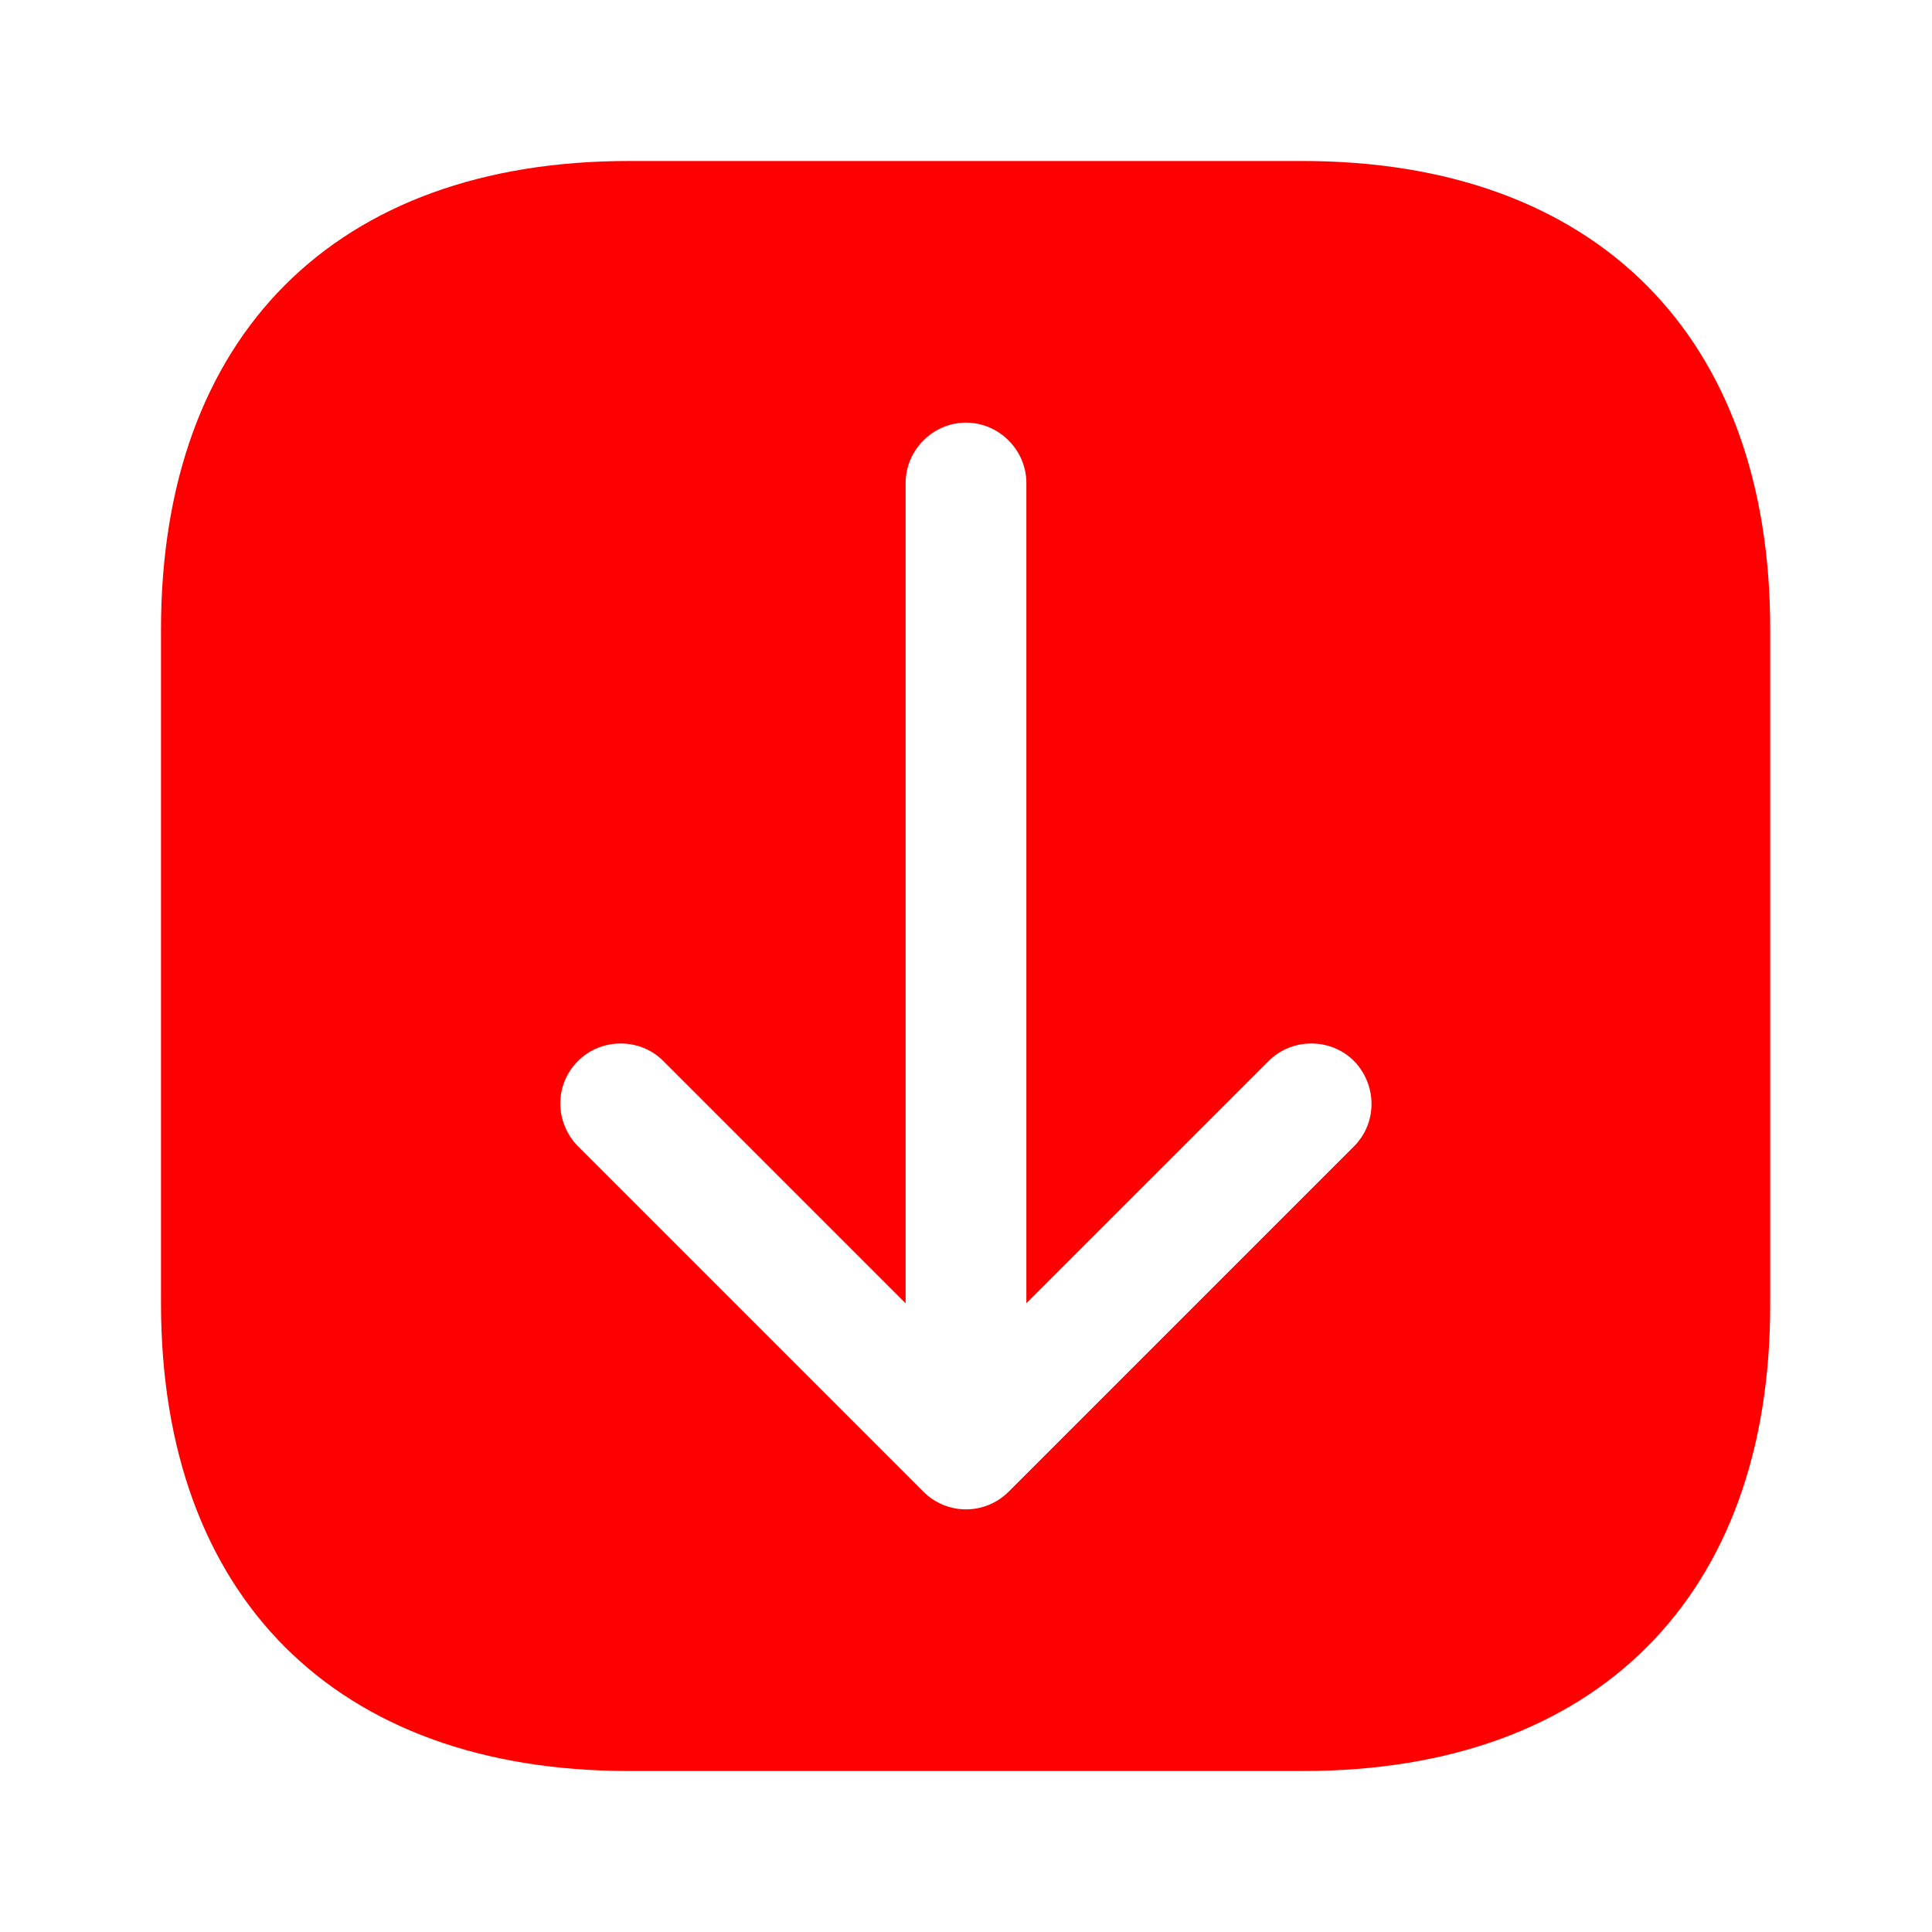
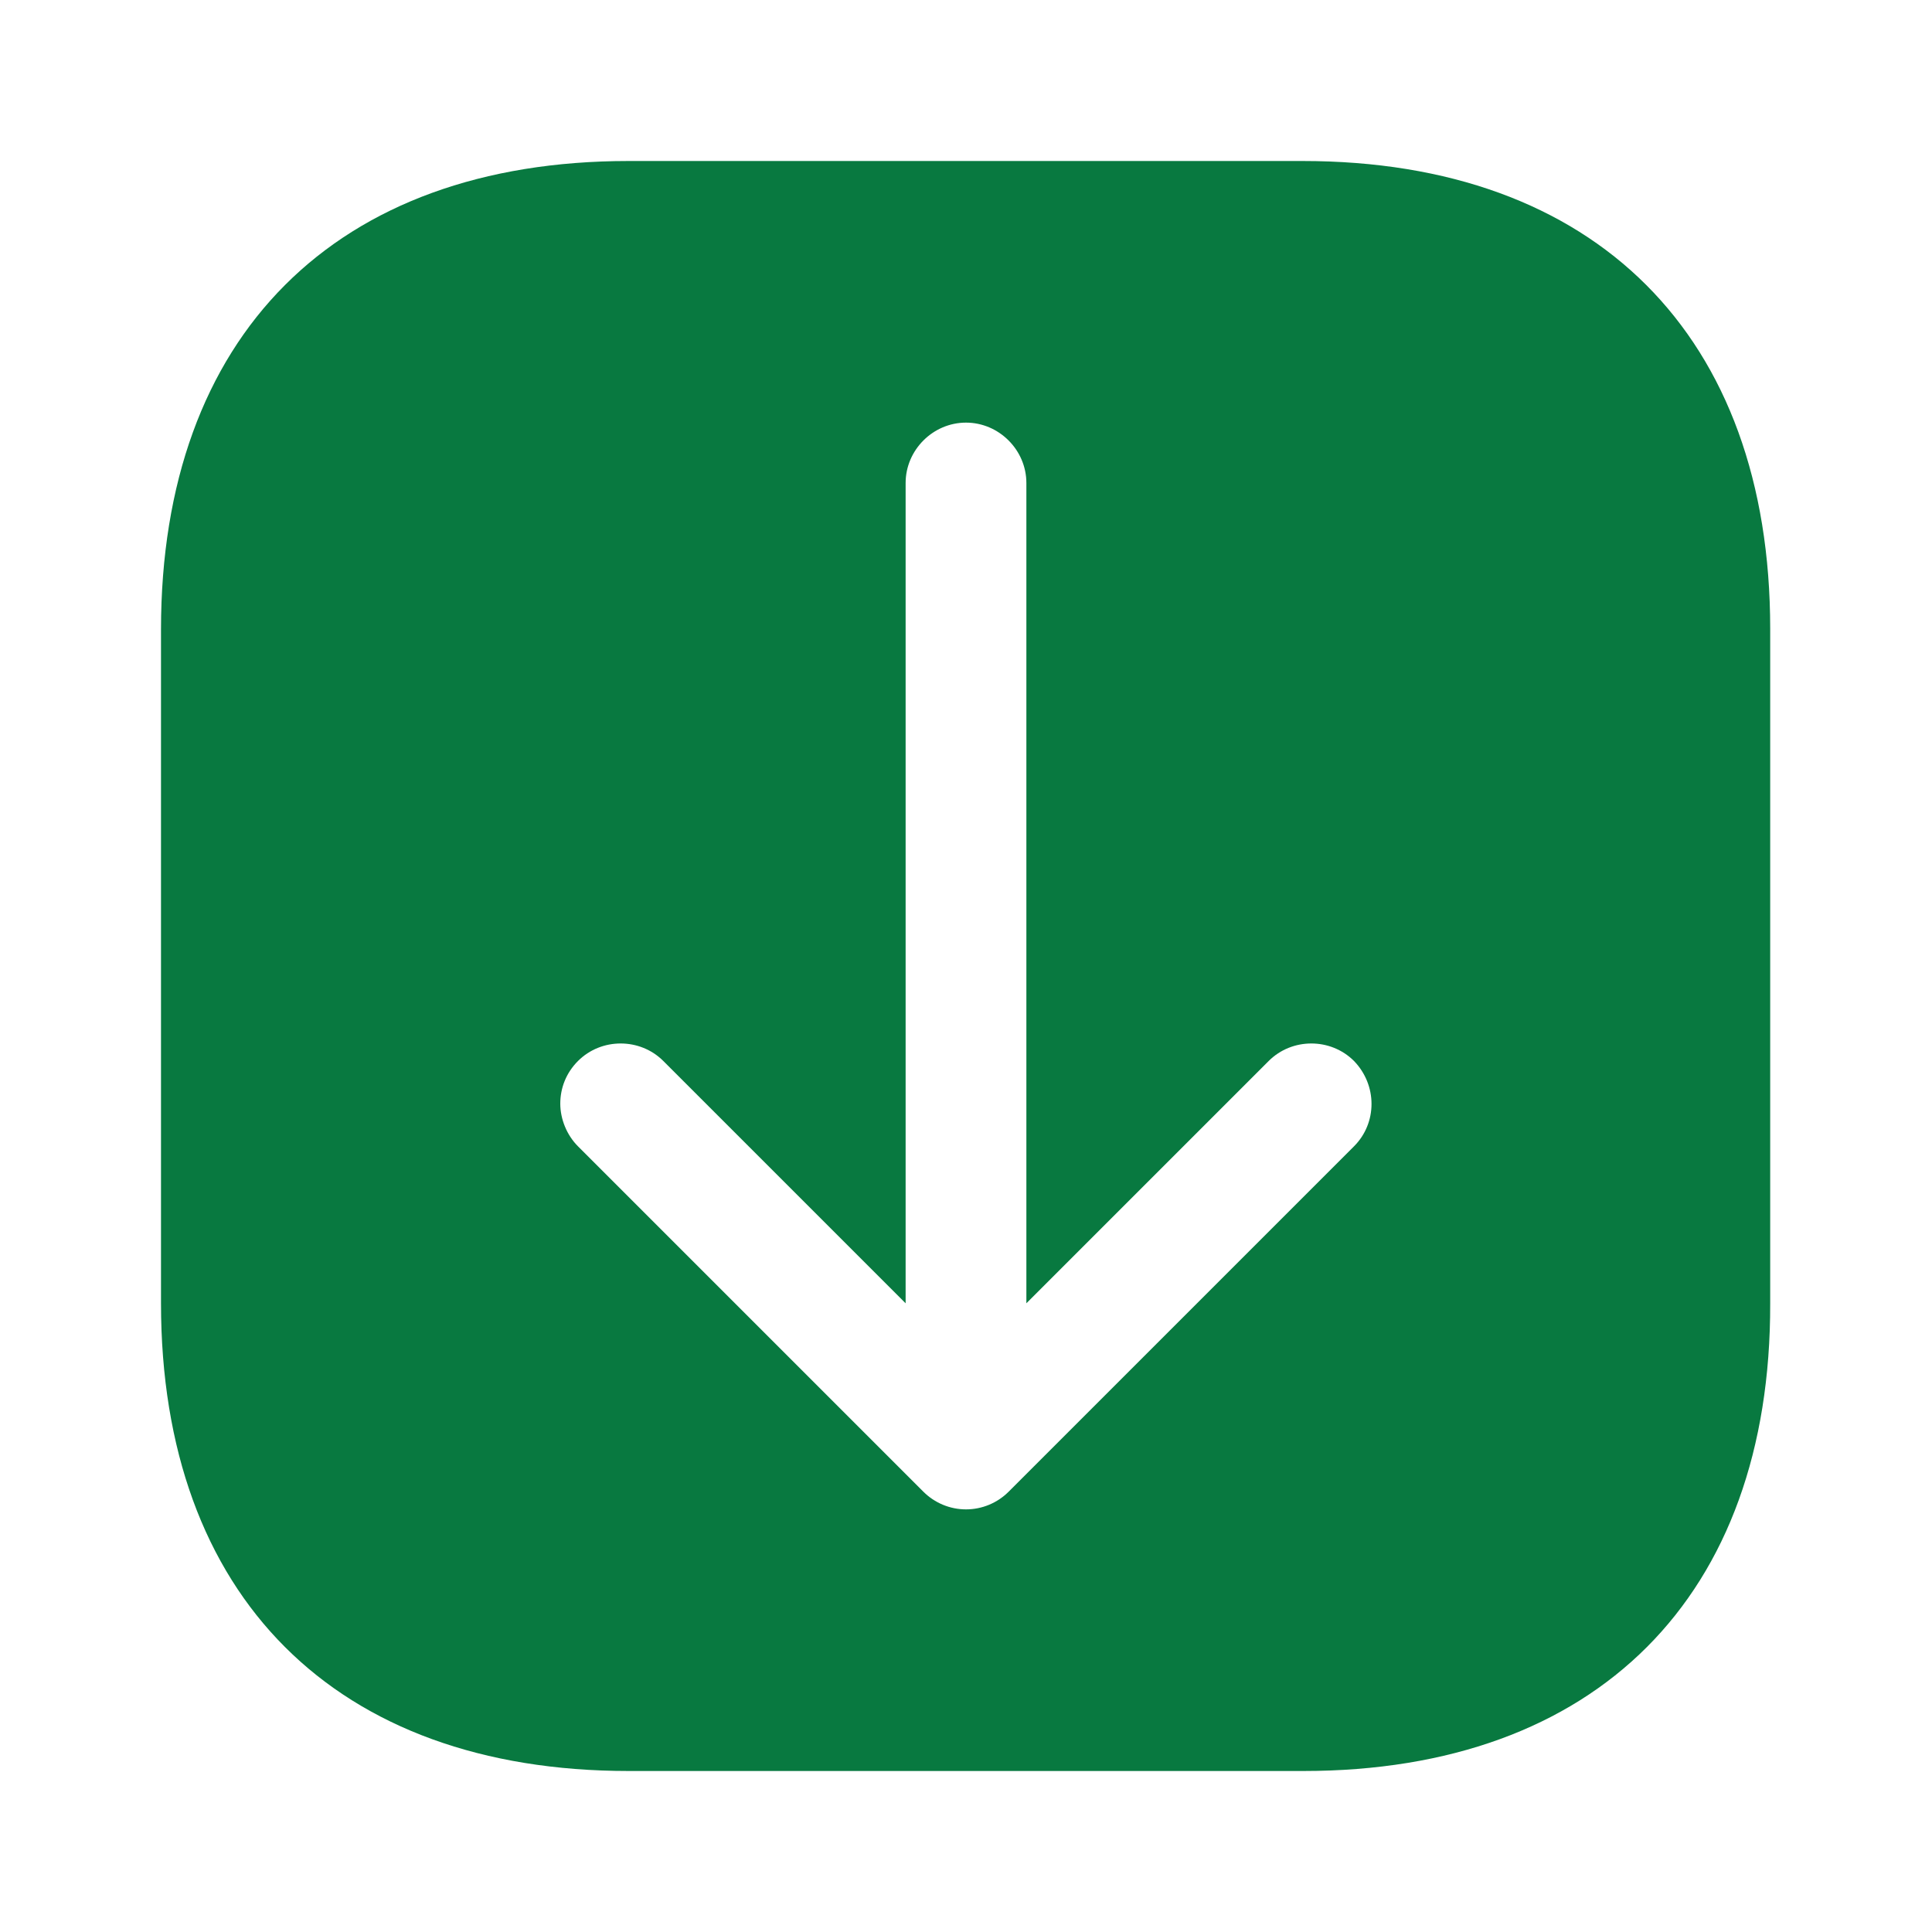
<svg xmlns="http://www.w3.org/2000/svg" width="24" height="24" viewBox="0 0 24 24" fill="none">
  <g id="vuesax/bold/arrow-up">
    <g id="arrow-up">
-       <path id="Vector" d="M16.19 22H7.81C4.17 22 2 19.83 2 16.19V7.82C2 4.17 4.17 2 7.81 2H16.18C19.82 2 21.99 4.17 21.99 7.81V16.19C22 19.83 19.83 22 16.19 22ZM16.82 13.18C16.53 12.89 16.05 12.89 15.76 13.18L12.75 16.19V6C12.75 5.59 12.41 5.25 12 5.25C11.59 5.25 11.25 5.59 11.25 6V16.19L8.24 13.18C7.95 12.89 7.47 12.89 7.18 13.18C7.03 13.33 6.96 13.52 6.96 13.71C6.96 13.9 7.04 14.1 7.18 14.24L11.47 18.53C11.61 18.67 11.8 18.75 12 18.75C12.2 18.75 12.39 18.67 12.53 18.53L16.82 14.24C17.11 13.95 17.11 13.48 16.82 13.18Z" fill="#FF0000" />
+       <path id="Vector" d="M16.19 22H7.81C4.17 22 2 19.83 2 16.19V7.82C2 4.17 4.17 2 7.81 2H16.18C19.82 2 21.99 4.17 21.99 7.81V16.19C22 19.83 19.83 22 16.19 22ZM16.82 13.18C16.53 12.89 16.05 12.89 15.76 13.18L12.75 16.19V6C12.75 5.59 12.41 5.25 12 5.25C11.59 5.25 11.25 5.59 11.25 6V16.19L8.24 13.18C7.95 12.89 7.47 12.89 7.18 13.18C7.03 13.33 6.96 13.52 6.96 13.71C6.96 13.9 7.04 14.1 7.18 14.24L11.47 18.53C11.61 18.67 11.8 18.75 12 18.75C12.2 18.75 12.39 18.67 12.53 18.53L16.82 14.24C17.11 13.95 17.11 13.48 16.82 13.18Z" fill="#087940" />
    </g>
  </g>
</svg>
